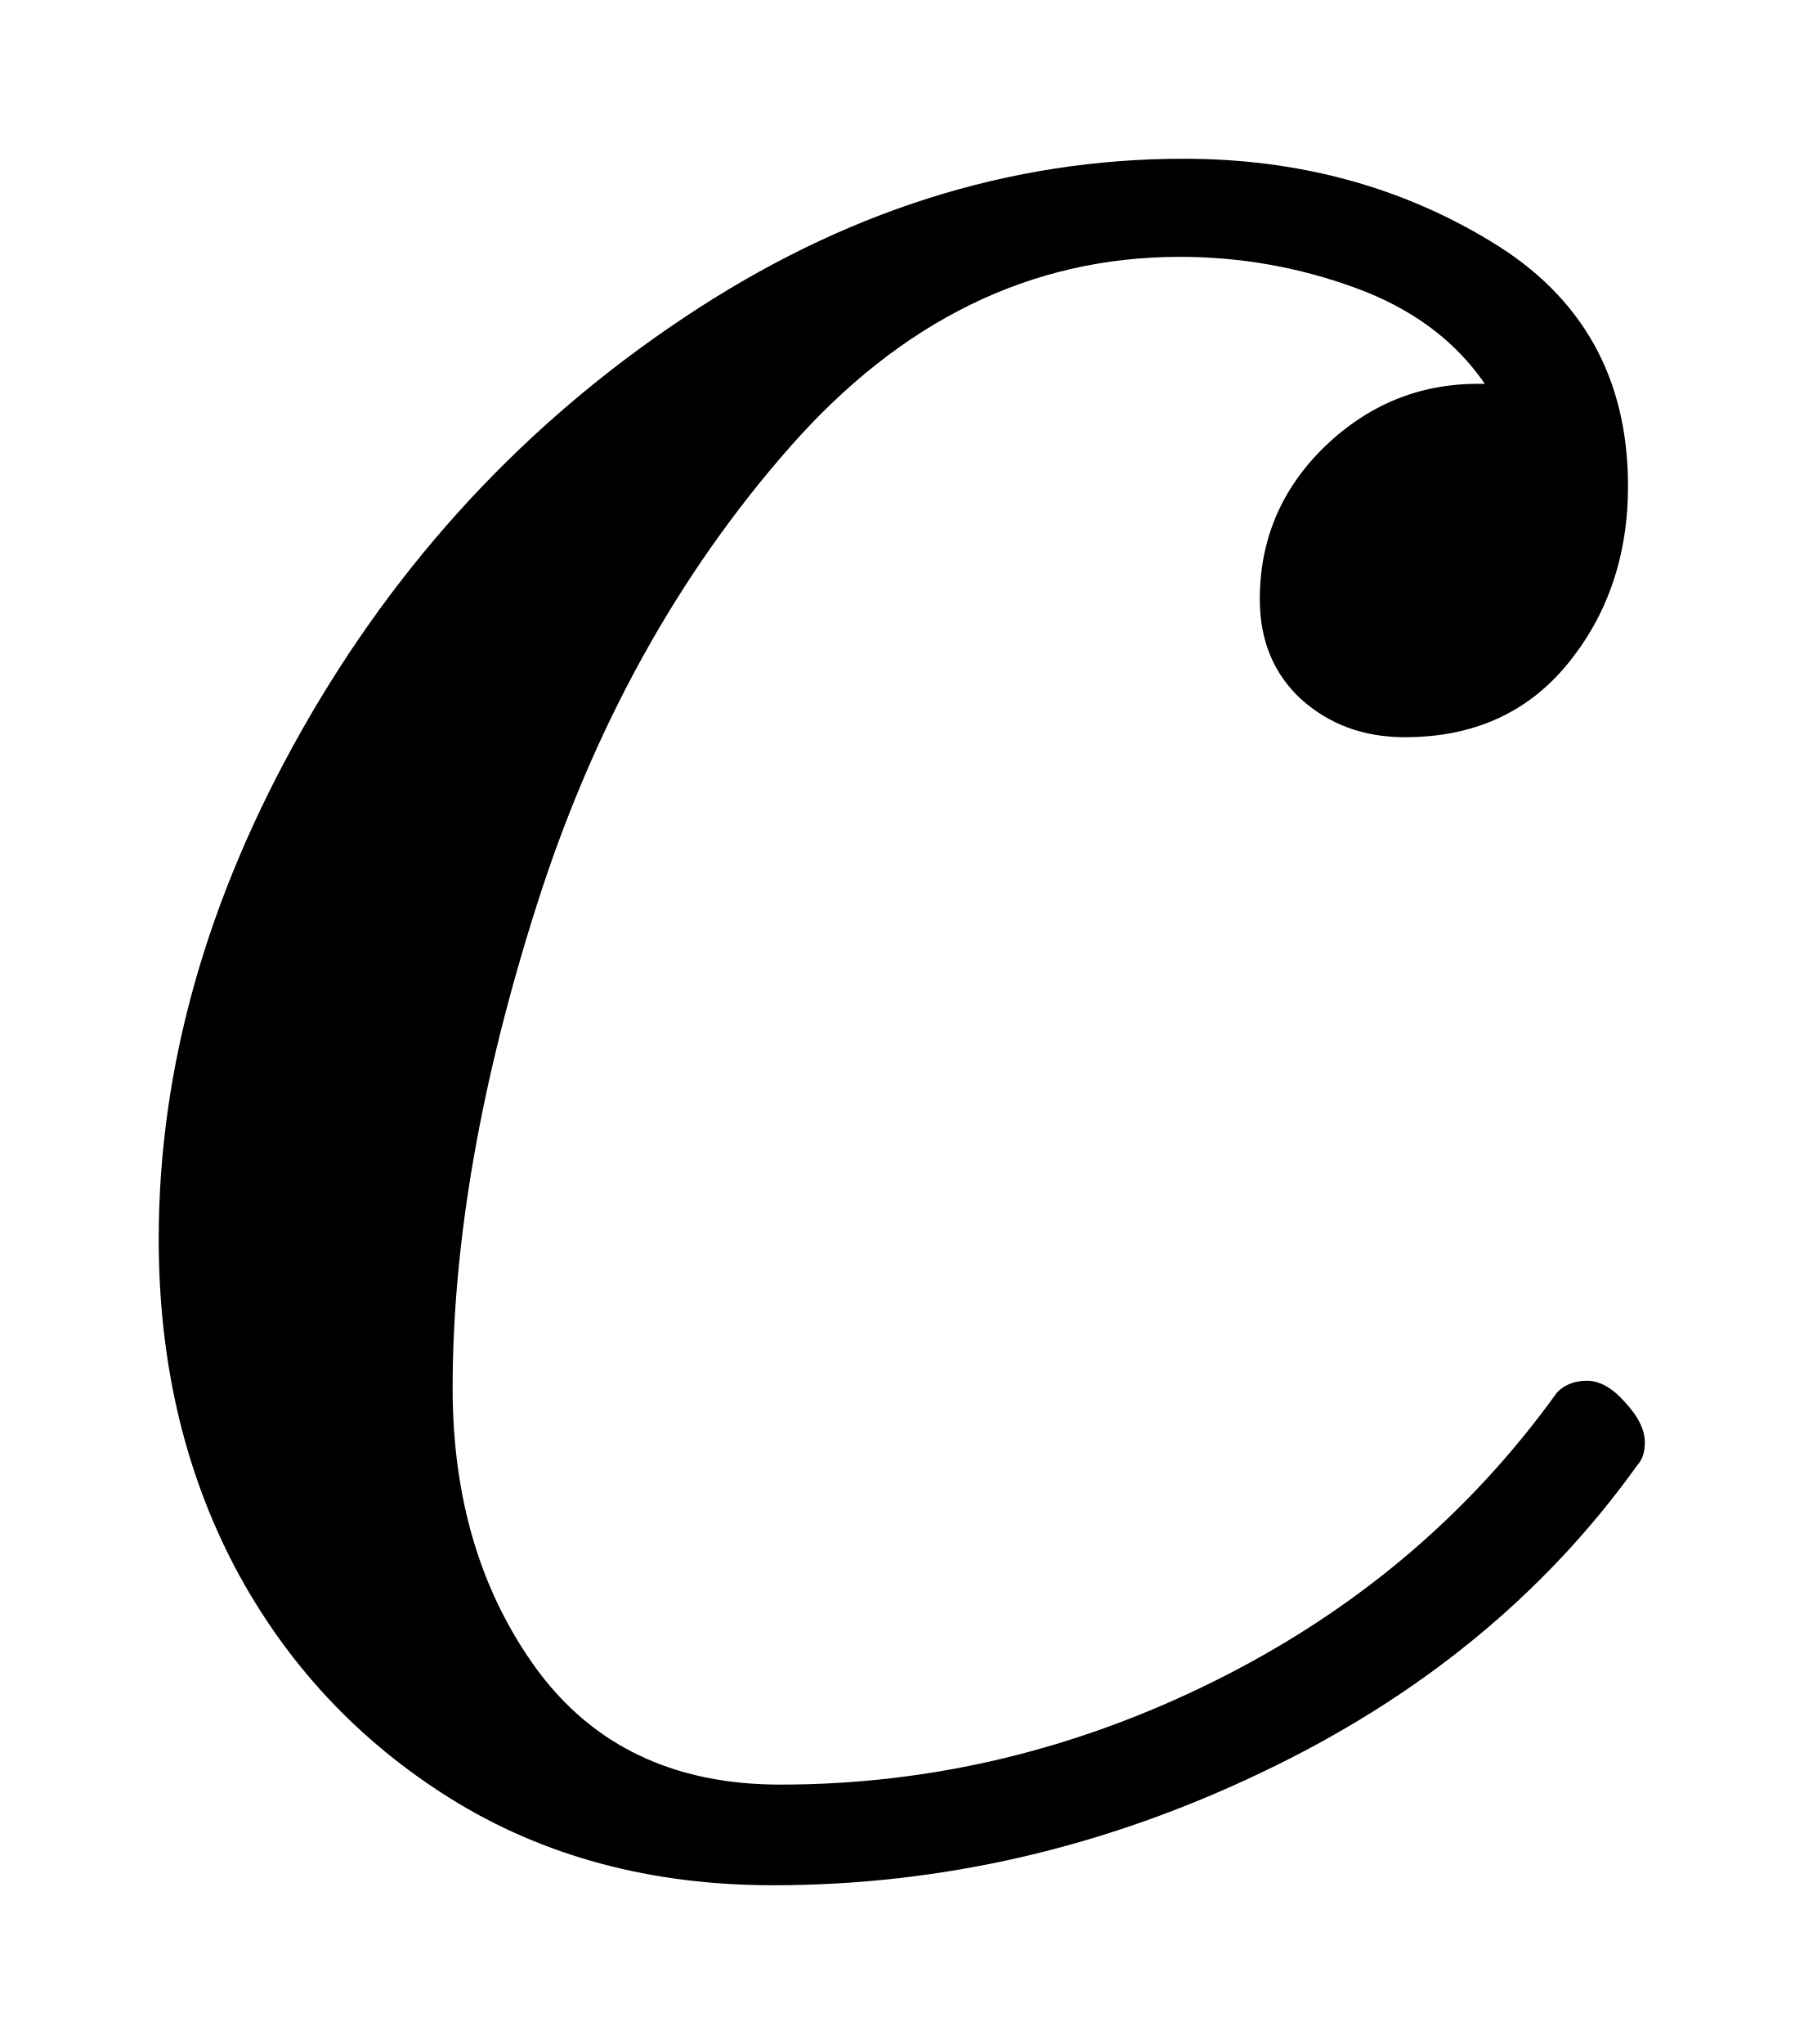
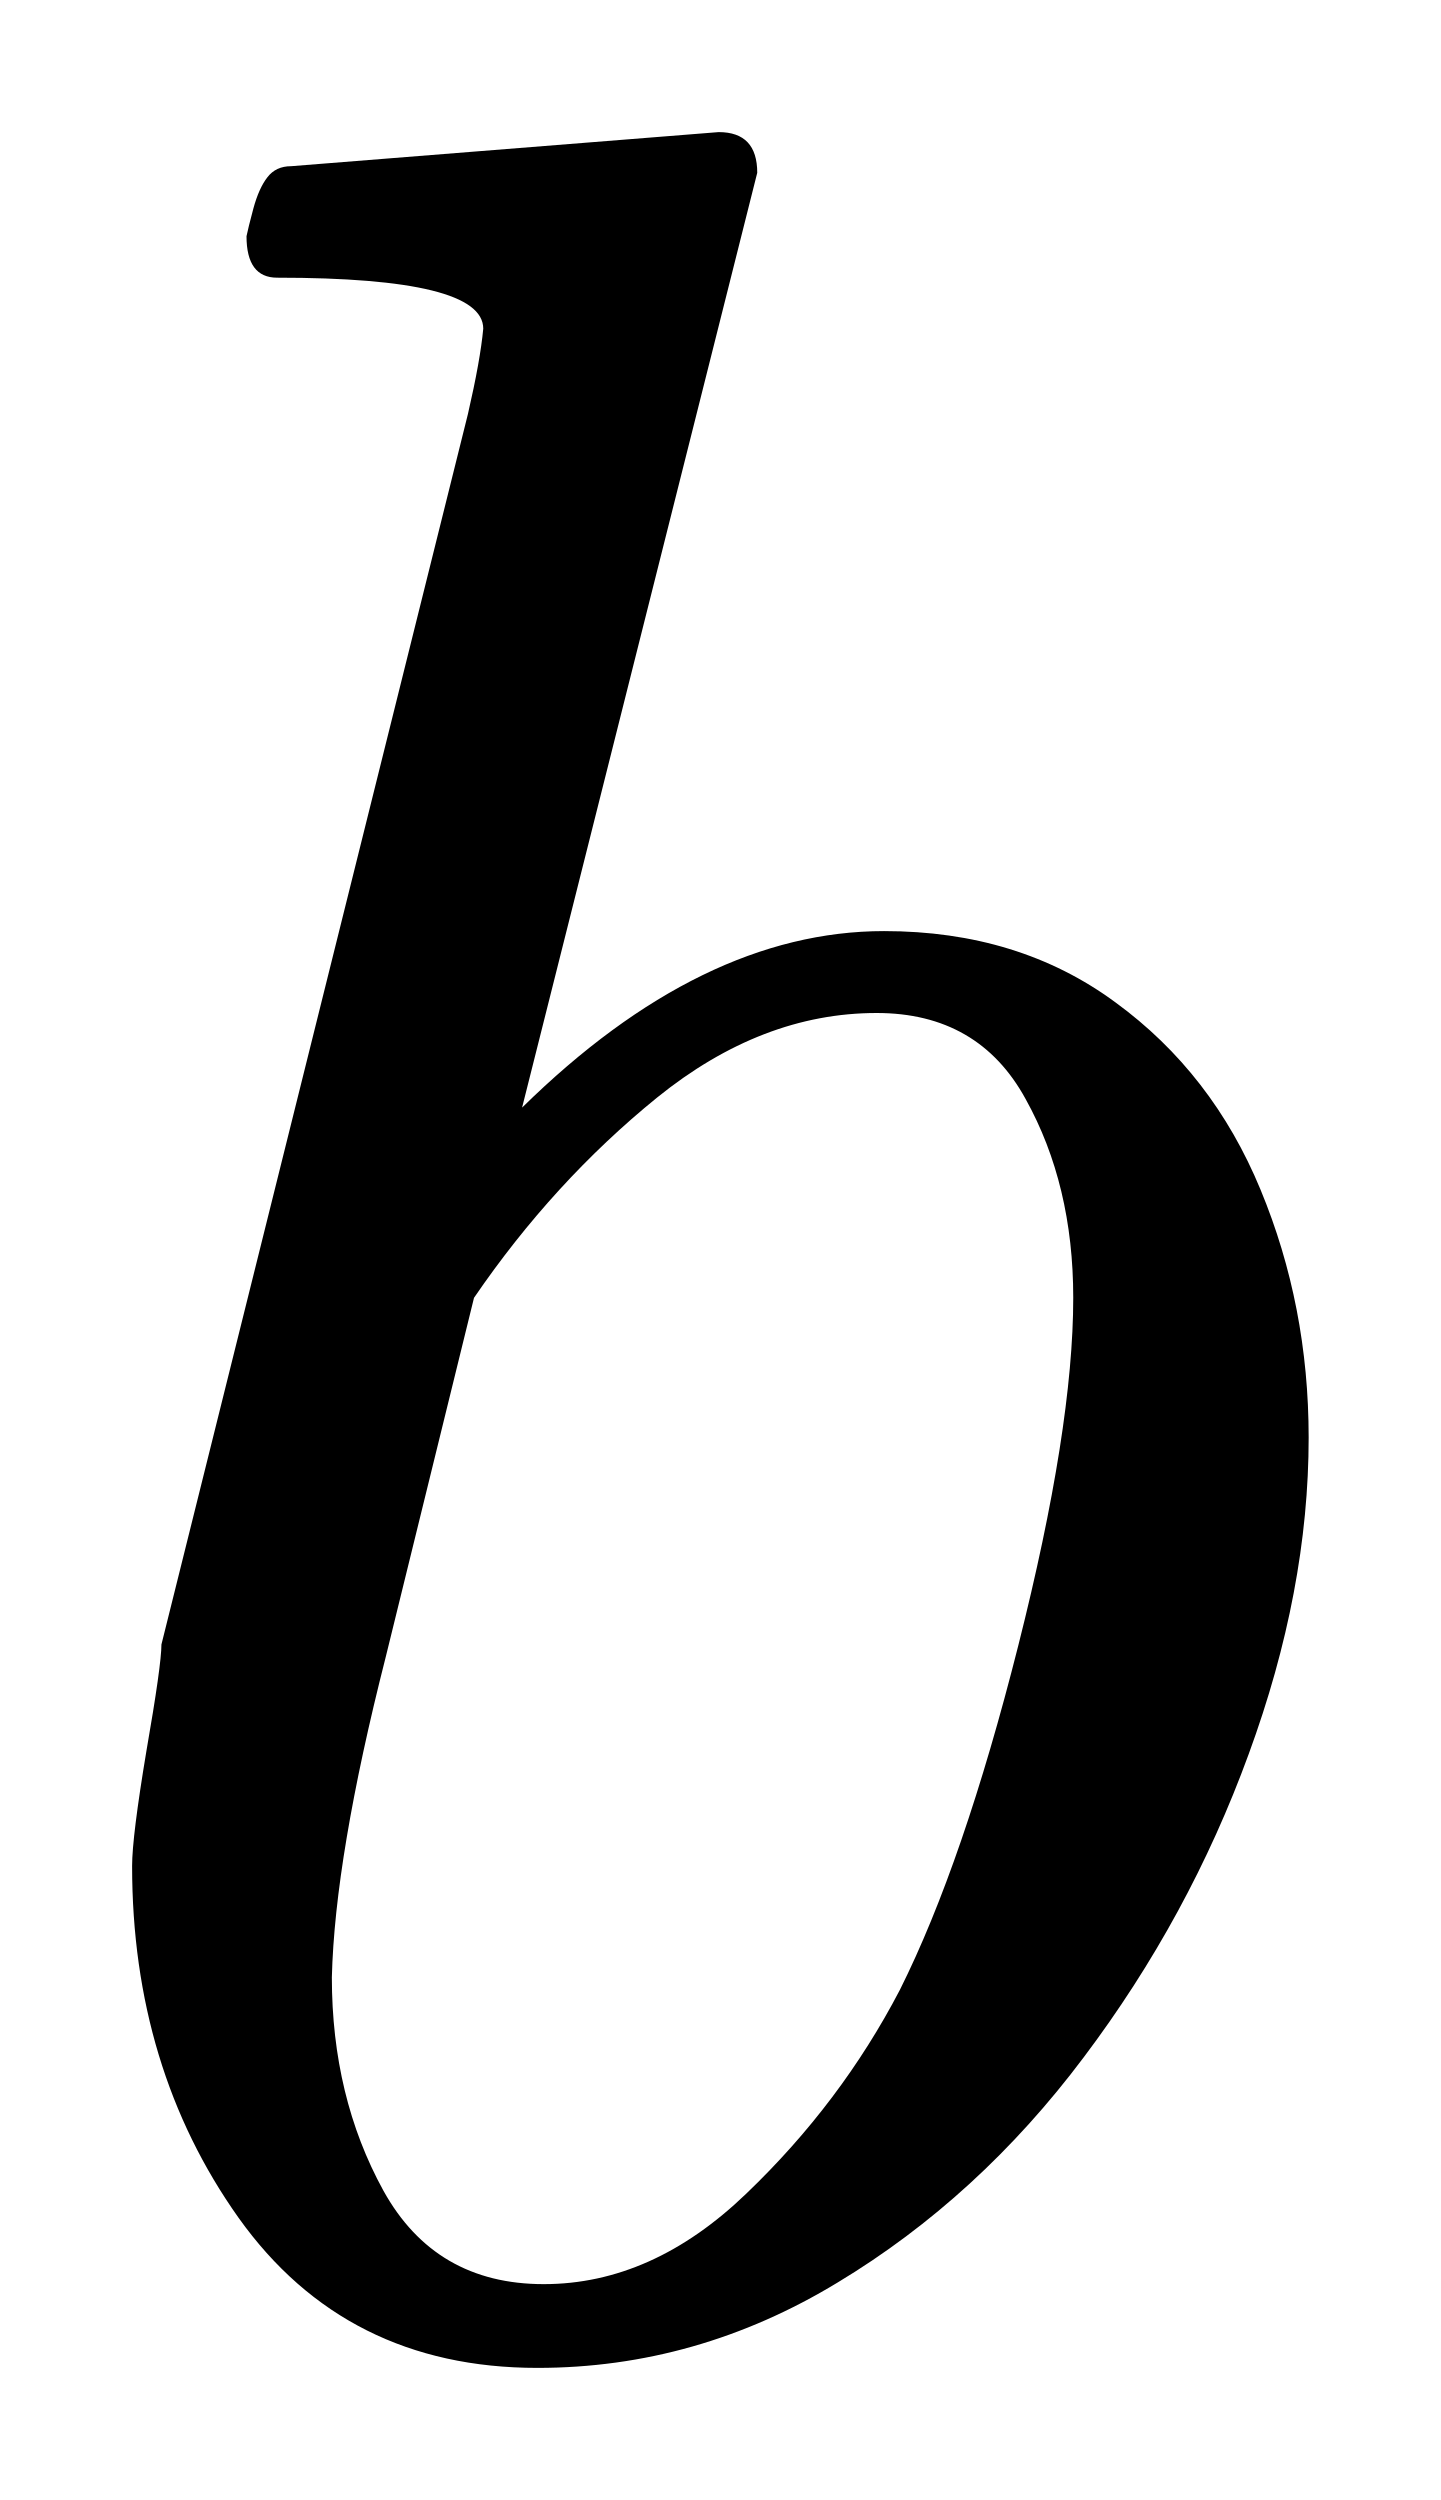
- <svg xmlns="http://www.w3.org/2000/svg" width="5.682pt" height="6.438pt" viewBox="0 0 5.682 6.438" version="1.1">
+ <svg xmlns="http://www.w3.org/2000/svg" width="5.453pt" height="9.462pt" viewBox="0 0 5.453 9.462" version="1.1">
  <defs>
    <style type="text/css">*{stroke-linejoin: round; stroke-linecap: butt}</style>
  </defs>
  <g id="figure_1">
    <g id="patch_1">
-       <path d="M 0 6.438  L 5.682 6.438  L 5.682 0  L 0 0  L 0 6.438  z " style="fill: none; opacity: 0" />
+       <path d="M 0 9.462  L 5.453 9.462  L 5.453 0  L 0 0  L 0 9.462  z " style="fill: none; opacity: 0" />
    </g>
    <g id="axes_1">
      <g id="patch_2">
-         <path d="M 1.426 4.372  Q 1.426 4.895 1.692 5.259  Q 1.959 5.621 2.458 5.621  Q 3.172 5.621 3.83 5.293  Q 4.49 4.964 4.906 4.385  Q 4.942 4.349 5 4.349  Q 5.06 4.349 5.12 4.417  Q 5.182 4.484 5.182 4.543  Q 5.182 4.589 5.159 4.614  Q 4.719 5.229 3.974 5.583  Q 3.232 5.938 2.435 5.938  Q 1.859 5.938 1.421 5.666  Q 0.982 5.392 0.74 4.936  Q 0.5 4.479 0.5 3.903  Q 0.5 3.095 0.952 2.298  Q 1.404 1.501 2.154 1.001  Q 2.904 0.5 3.729 0.5  Q 4.269 0.5 4.698 0.761  Q 5.129 1.021 5.129 1.531  Q 5.129 1.859 4.938 2.092  Q 4.749 2.322 4.426 2.322  Q 4.233 2.322 4.1 2.203  Q 3.969 2.083 3.969 1.887  Q 3.969 1.606 4.173 1.407  Q 4.379 1.209 4.655 1.209  L 4.678 1.209  Q 4.537 1.004 4.271 0.907  Q 4.004 0.809 3.717 0.809  Q 3.014 0.809 2.486 1.411  Q 1.959 2.011 1.692 2.848  Q 1.426 3.682 1.426 4.372  z " clip-path="url(#p8748a47056)" />
+         <path d="M 2.034 8.962  Q 1.308 8.962 0.903 8.394  Q 0.5 7.826 0.5 7.062  Q 0.5 6.952 0.554 6.628  Q 0.611 6.301 0.611 6.224  L 1.771 1.567  Q 1.818 1.363 1.829 1.244  Q 1.829 1.051 1.049 1.051  Q 0.933 1.051 0.933 0.894  Q 0.939 0.864 0.959 0.789  Q 0.98 0.712 1.012 0.671  Q 1.044 0.629 1.102 0.629  L 2.72 0.5  Q 2.866 0.5 2.866 0.654  L 1.976 4.192  Q 2.656 3.524 3.346 3.524  Q 3.856 3.524 4.222 3.794  Q 4.589 4.062 4.771 4.503  Q 4.953 4.942 4.953 5.441  Q 4.953 6.02 4.726 6.639  Q 4.501 7.256 4.102 7.786  Q 3.704 8.317 3.17 8.639  Q 2.638 8.962 2.034 8.962  z M 2.058 8.645  Q 2.469 8.645 2.825 8.302  Q 3.183 7.959 3.406 7.531  Q 3.646 7.051 3.854 6.228  Q 4.062 5.405 4.062 4.912  Q 4.062 4.484 3.882 4.16  Q 3.704 3.834 3.318 3.834  Q 2.883 3.834 2.487 4.154  Q 2.094 4.473 1.794 4.912  L 1.46 6.271  Q 1.267 7.029 1.256 7.484  Q 1.256 7.936 1.451 8.291  Q 1.647 8.645 2.058 8.645  z " clip-path="url(#pff3ef951da)" />
      </g>
    </g>
  </g>
  <defs>
-     <clipPath id="p8748a47056">
-       <rect x="0" y="0" width="5.682" height="6.438" />
+     <clipPath id="pff3ef951da">
+       <rect x="0" y="0" width="5.453" height="9.462" />
    </clipPath>
  </defs>
</svg>
